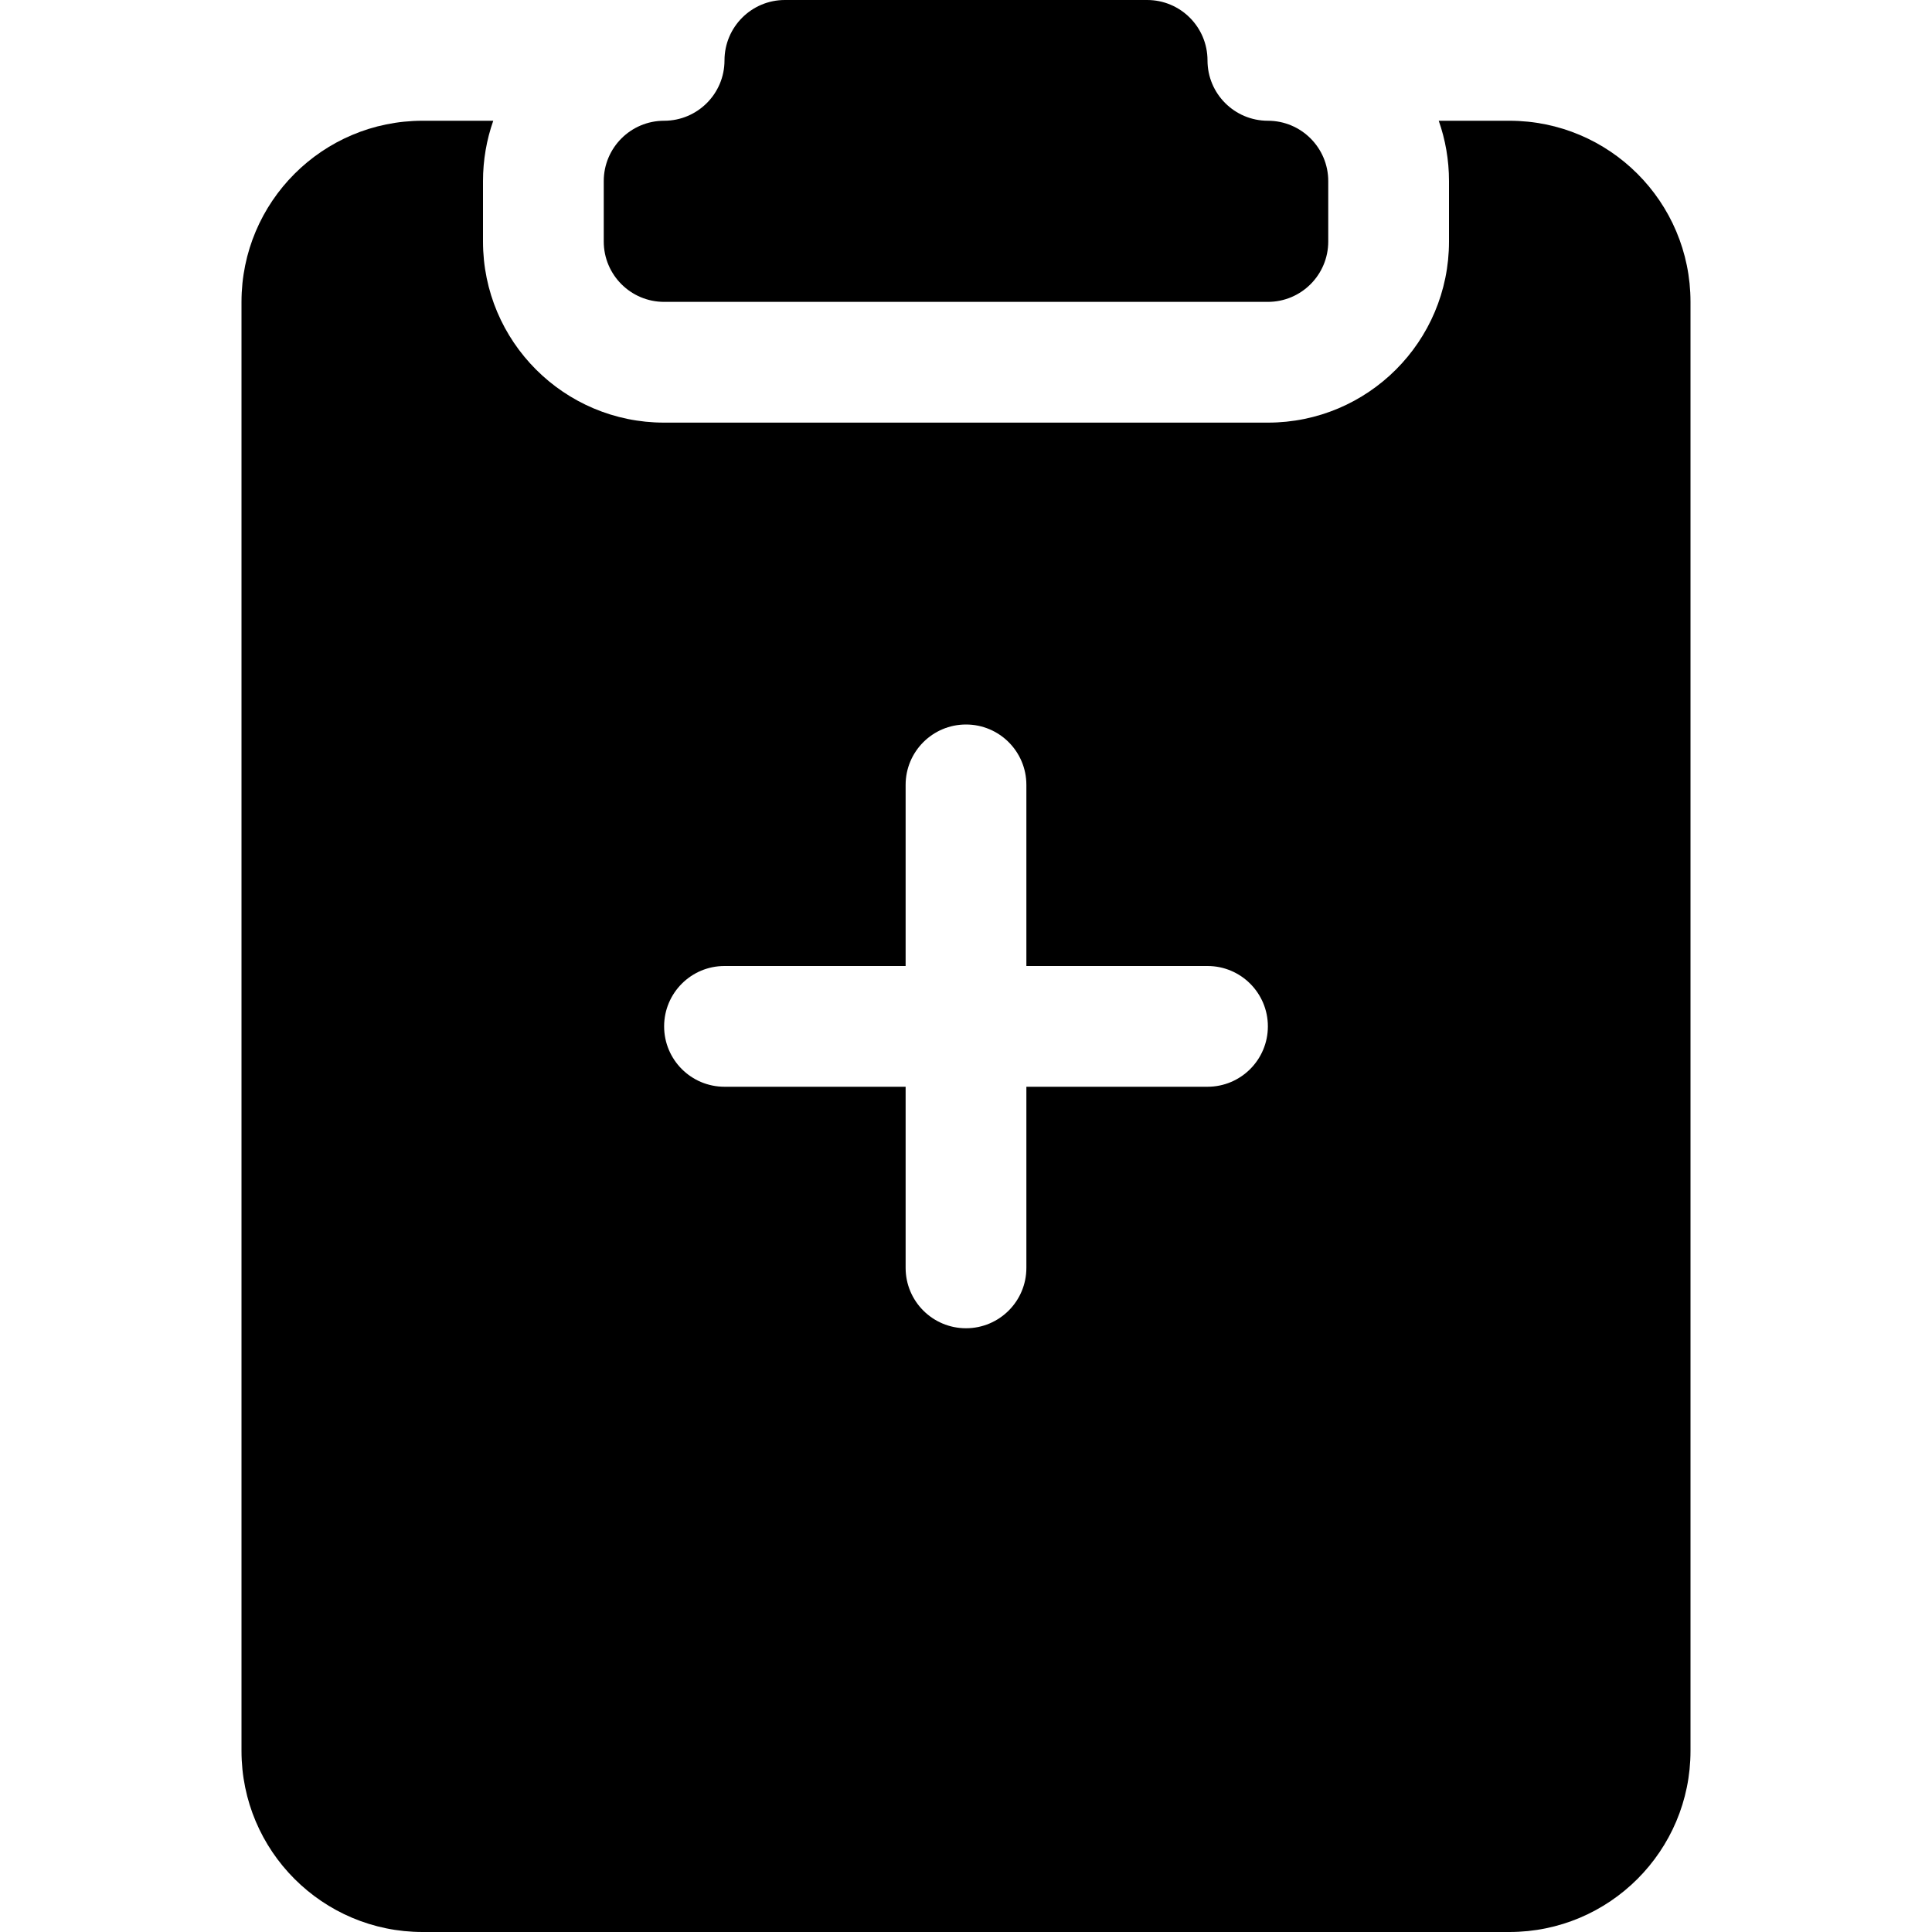
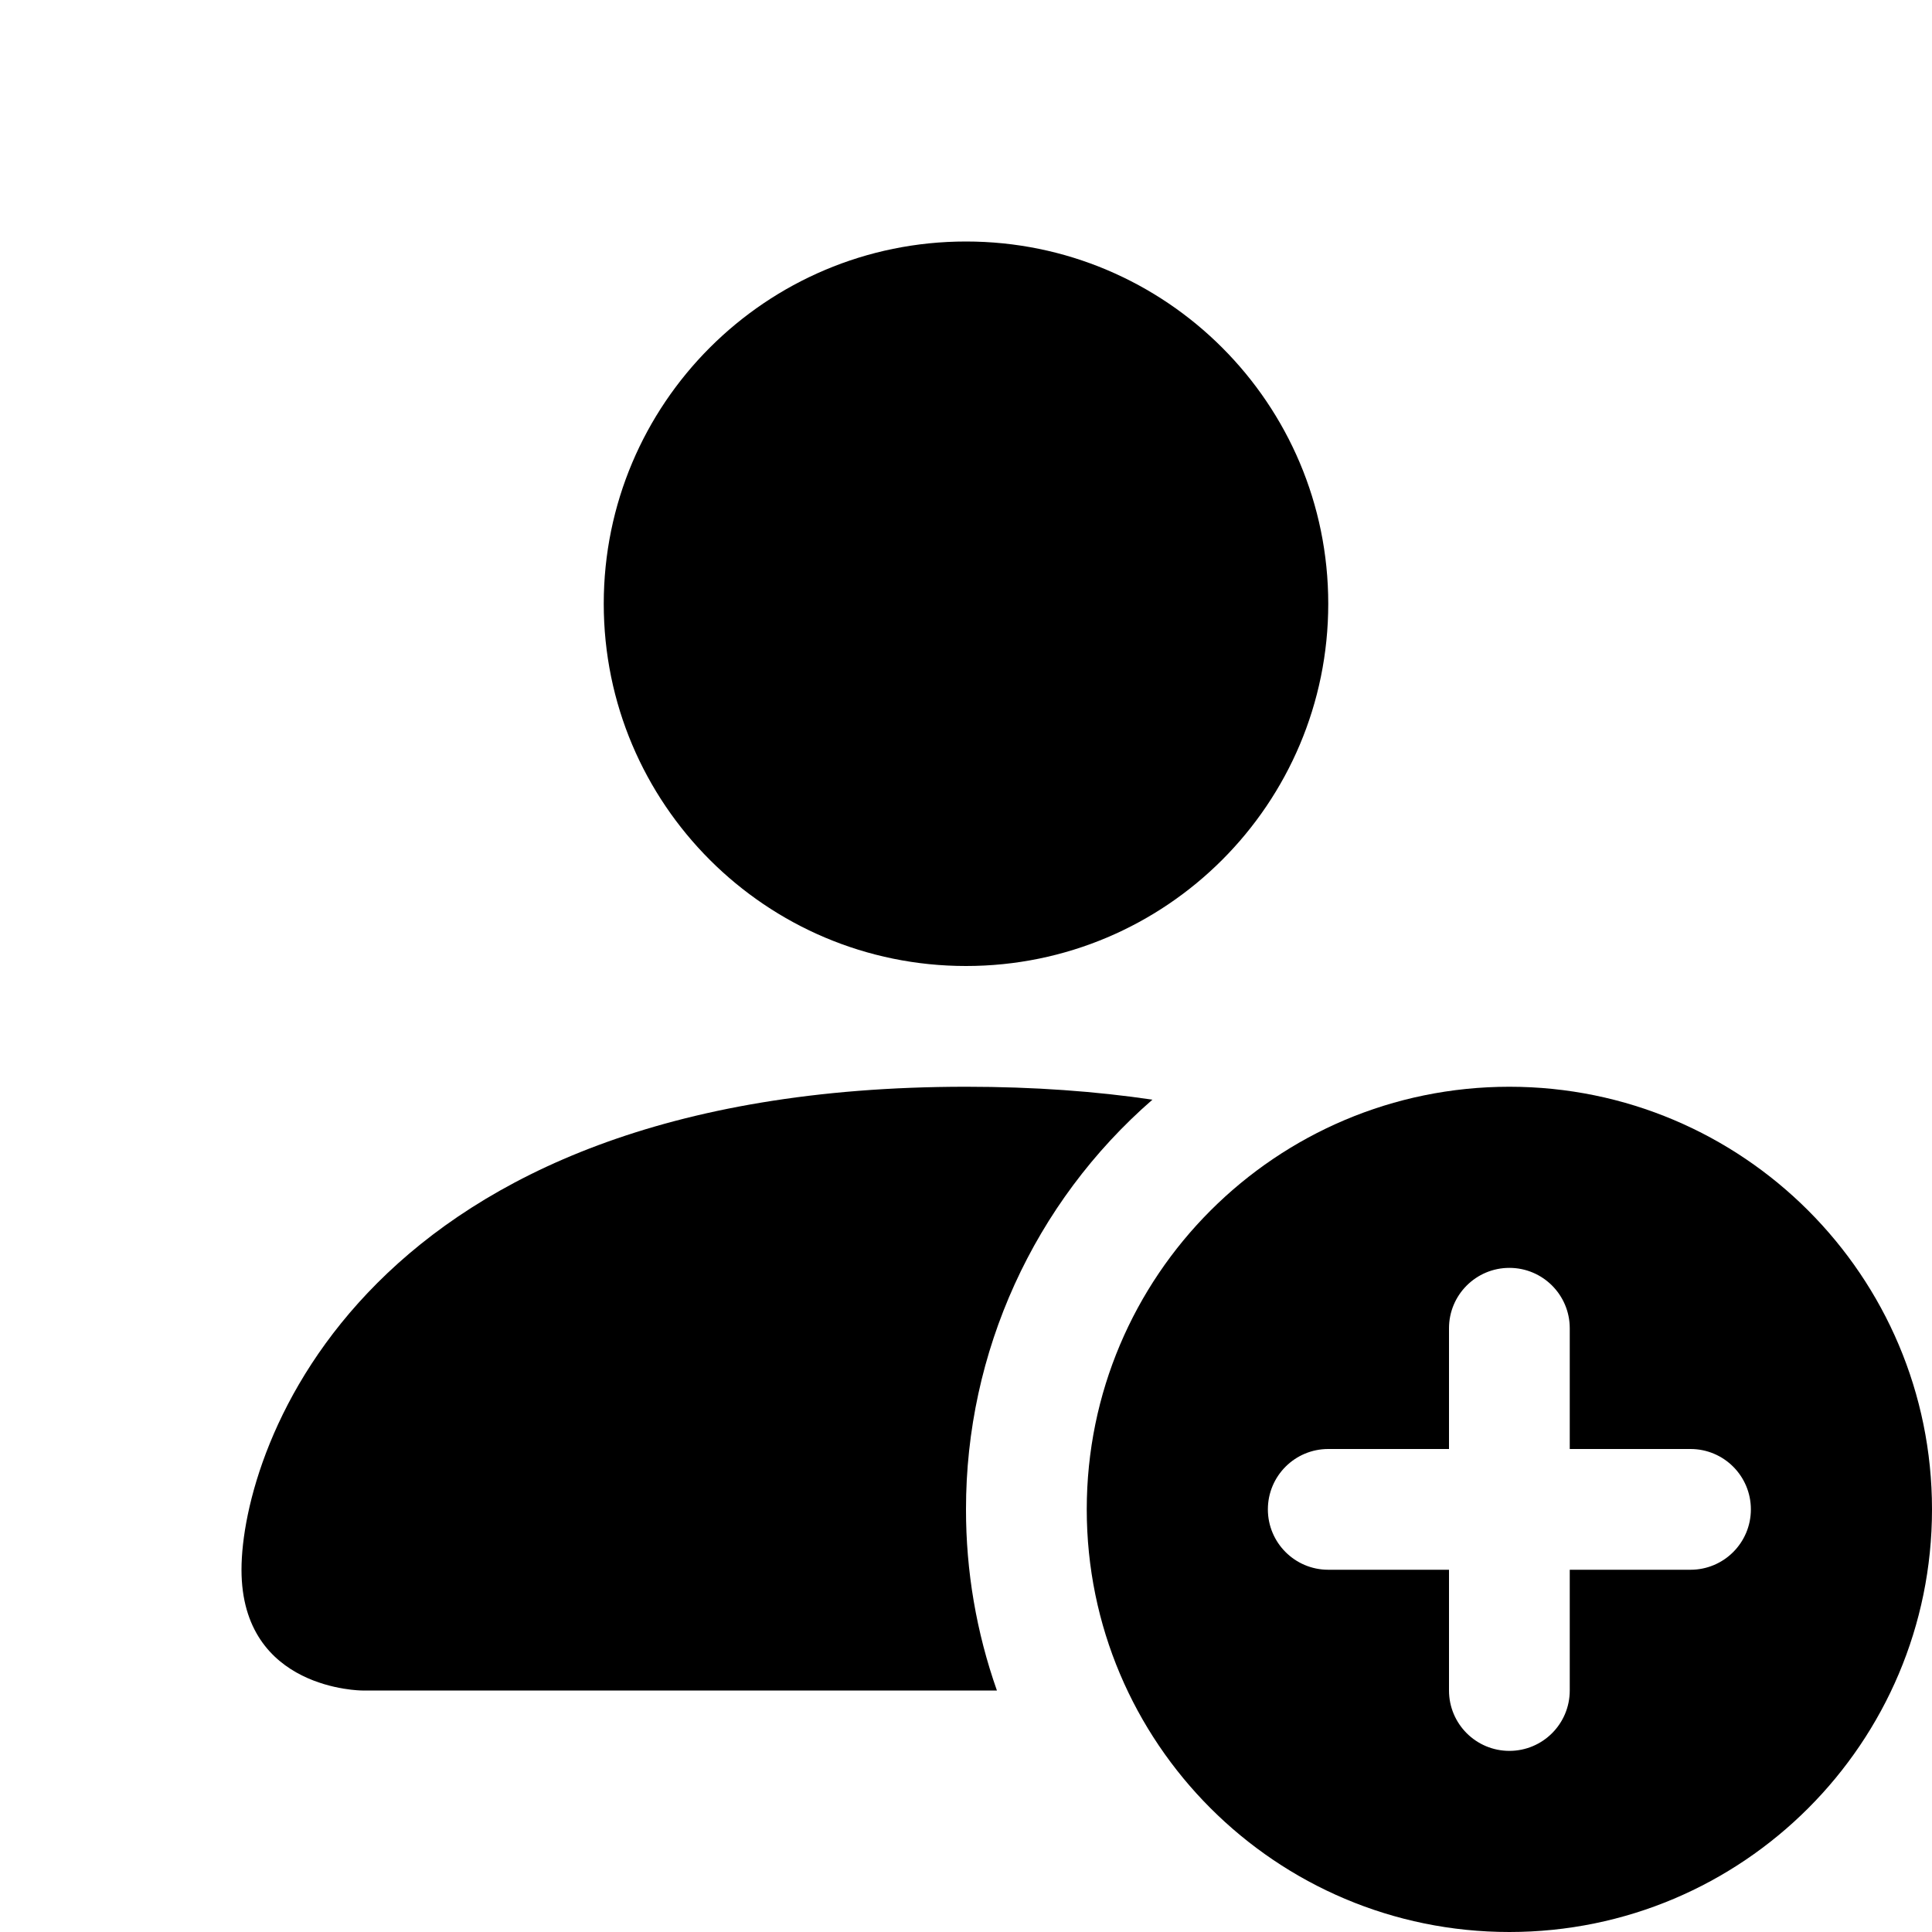
<svg xmlns="http://www.w3.org/2000/svg" stroke="currentColor" fill="currentColor" stroke-width="0" viewBox="0 0 16 16" height="1em" width="1em">
-   <path d="M10 .5a.5.5 0 0 0-.5-.5h-3a.5.5 0 0 0-.5.5.5.5 0 0 1-.5.5.5.5 0 0 0-.5.5V2a.5.5 0 0 0 .5.5h5A.5.5 0 0 0 11 2v-.5a.5.5 0 0 0-.5-.5.5.5 0 0 1-.5-.5Z">
-     </path>
-   <path d="M4.085 1H3.5A1.5 1.5 0 0 0 2 2.5v12A1.5 1.5 0 0 0 3.5 16h9a1.5 1.5 0 0 0 1.5-1.5v-12A1.5 1.5 0 0 0 12.5 1h-.585c.055.156.085.325.085.5V2a1.5 1.5 0 0 1-1.5 1.5h-5A1.5 1.5 0 0 1 4 2v-.5c0-.175.03-.344.085-.5ZM8.5 6.5V8H10a.5.5 0 0 1 0 1H8.5v1.5a.5.5 0 0 1-1 0V9H6a.5.5 0 0 1 0-1h1.5V6.5a.5.5 0 0 1 1 0Z">
-     </path>
+   <path d="M12.5 16a3.5 3.5 0 1 0 0-7 3.5 3.5 0 0 0 0 7Zm.5-5v1h1a.5.5 0 0 1 0 1h-1v1a.5.5 0 0 1-1 0v-1h-1a.5.5 0 0 1 0-1h1v-1a.5.5 0 0 1 1 0Zm-2-6a3 3 0 1 1-6 0 3 3 0 0 1 6 0Z" />
+   <path d="M2 13c0 1 1 1 1 1h5.256A4.493 4.493 0 0 1 8 12.5a4.49 4.49 0 0 1 1.544-3.393C9.077 9.038 8.564 9 8 9c-5 0-6 3-6 4Z" />
</svg>
